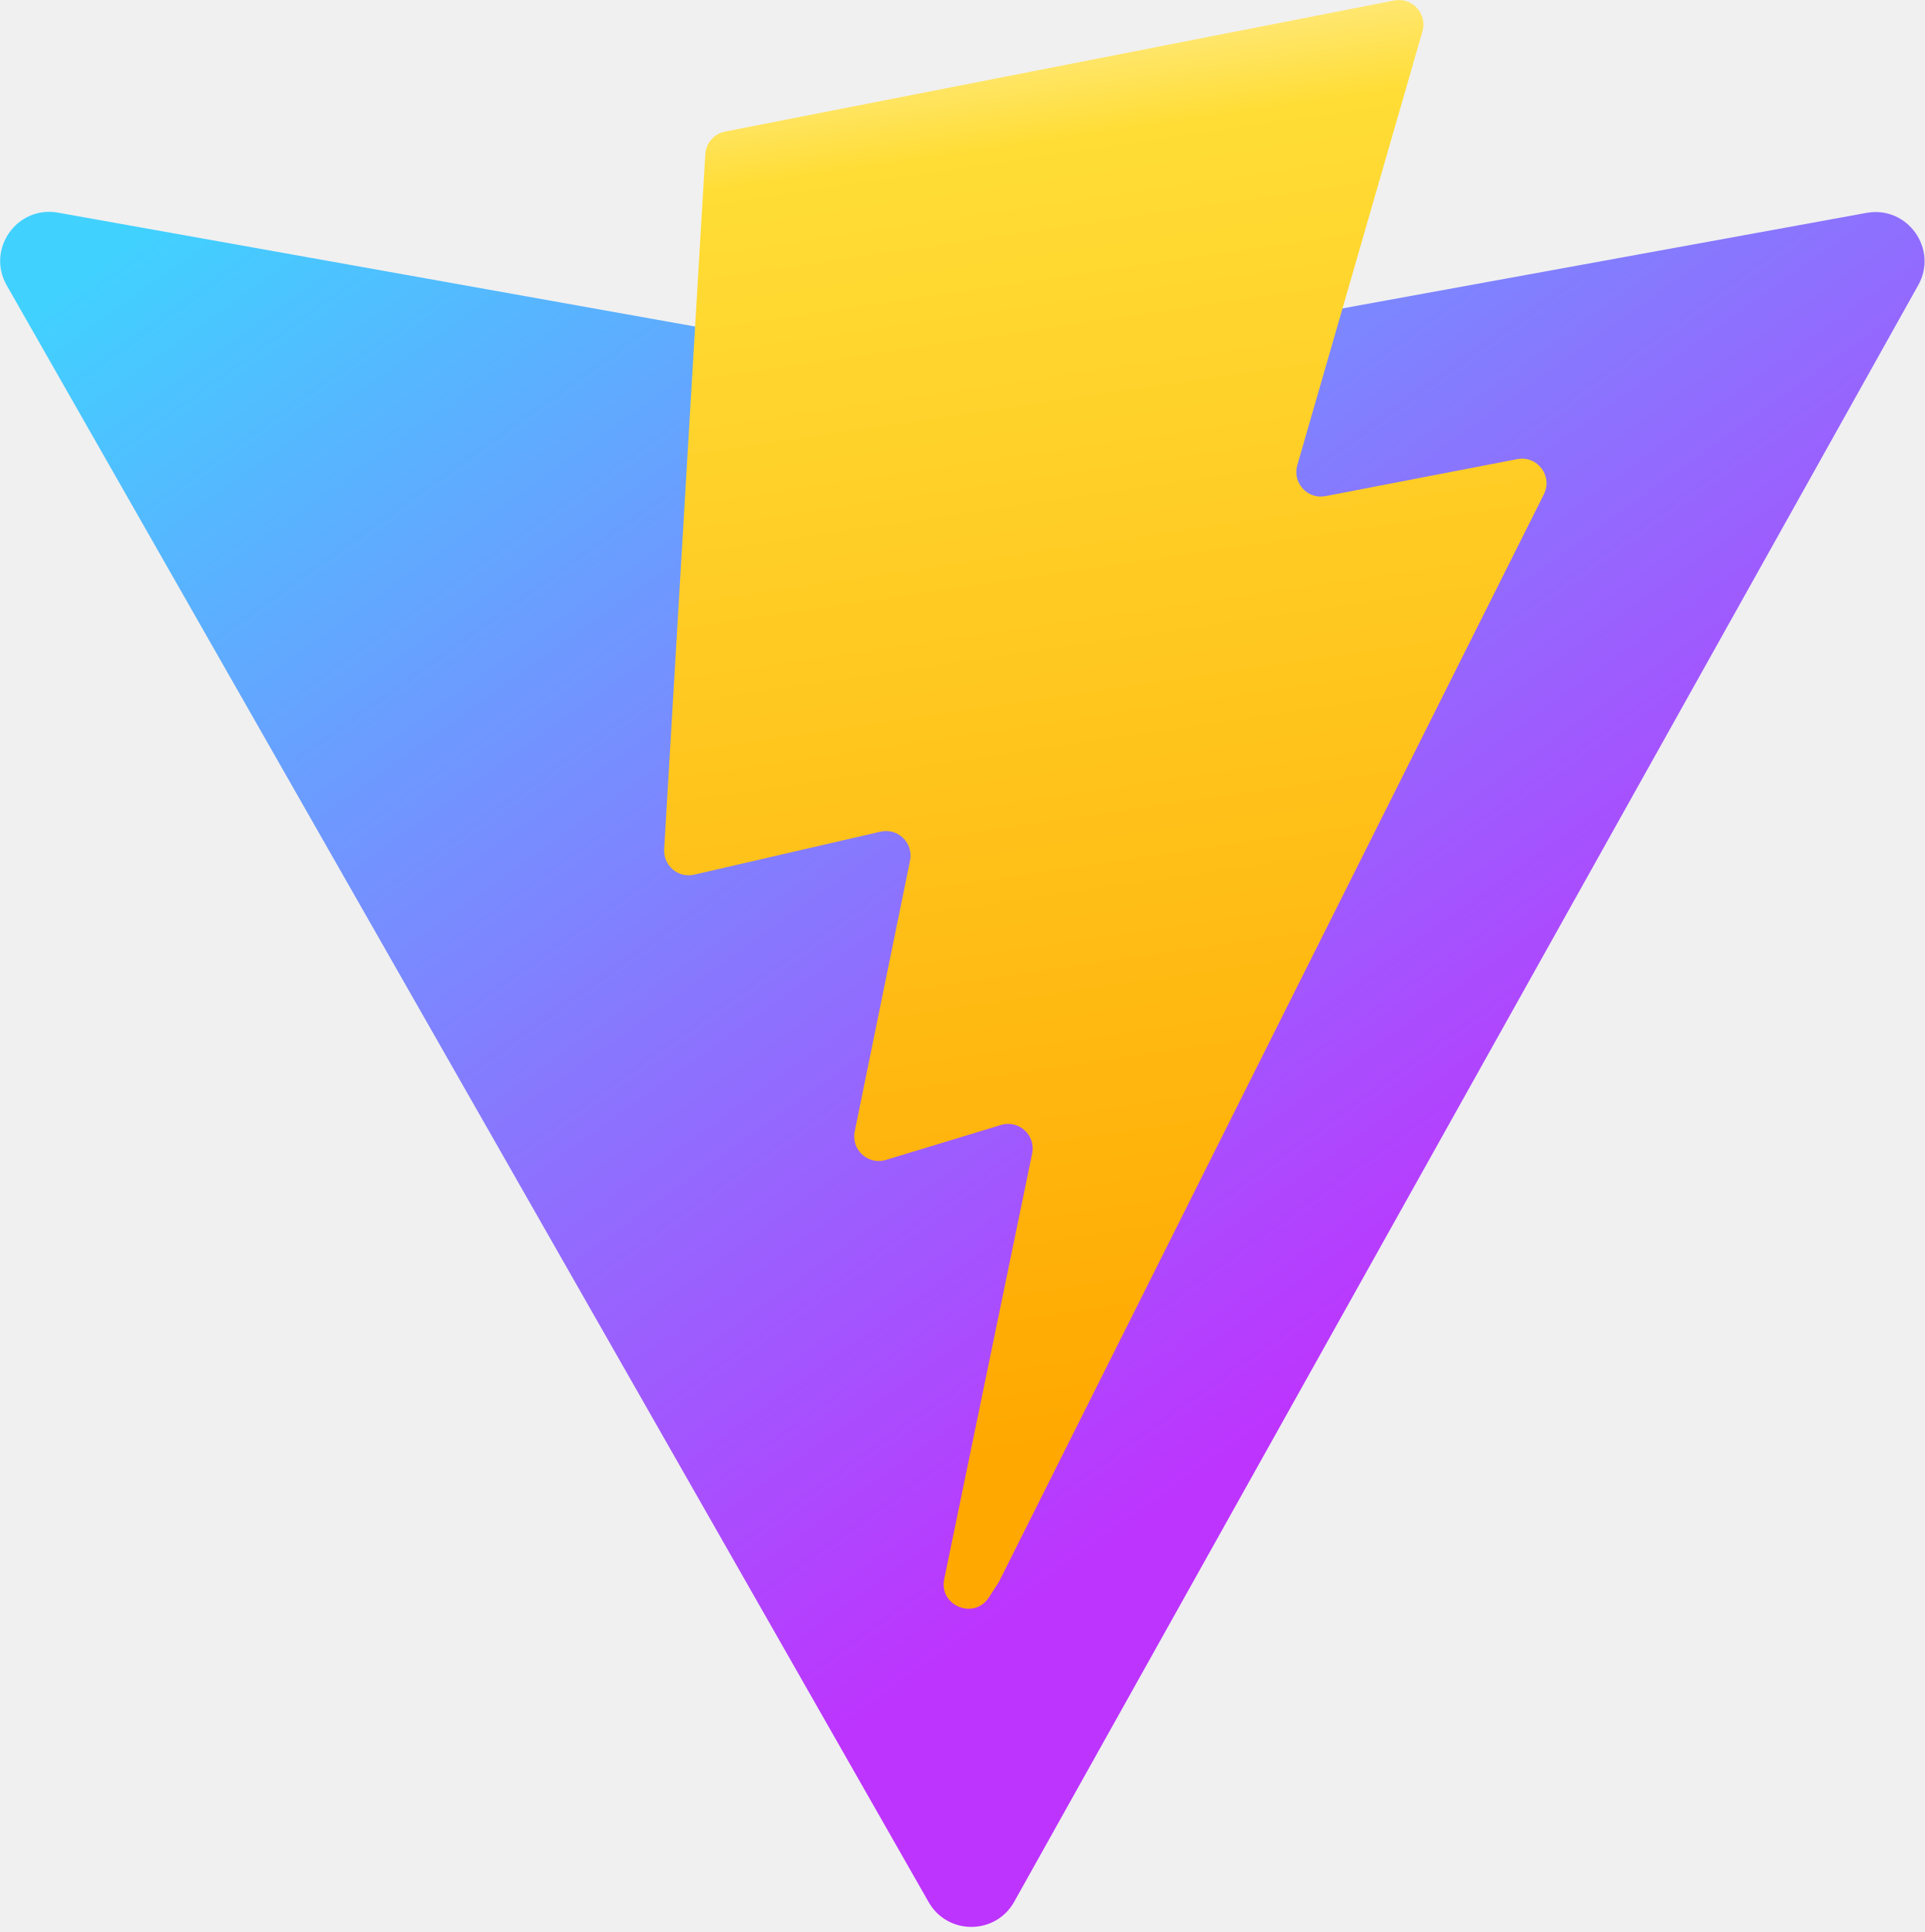
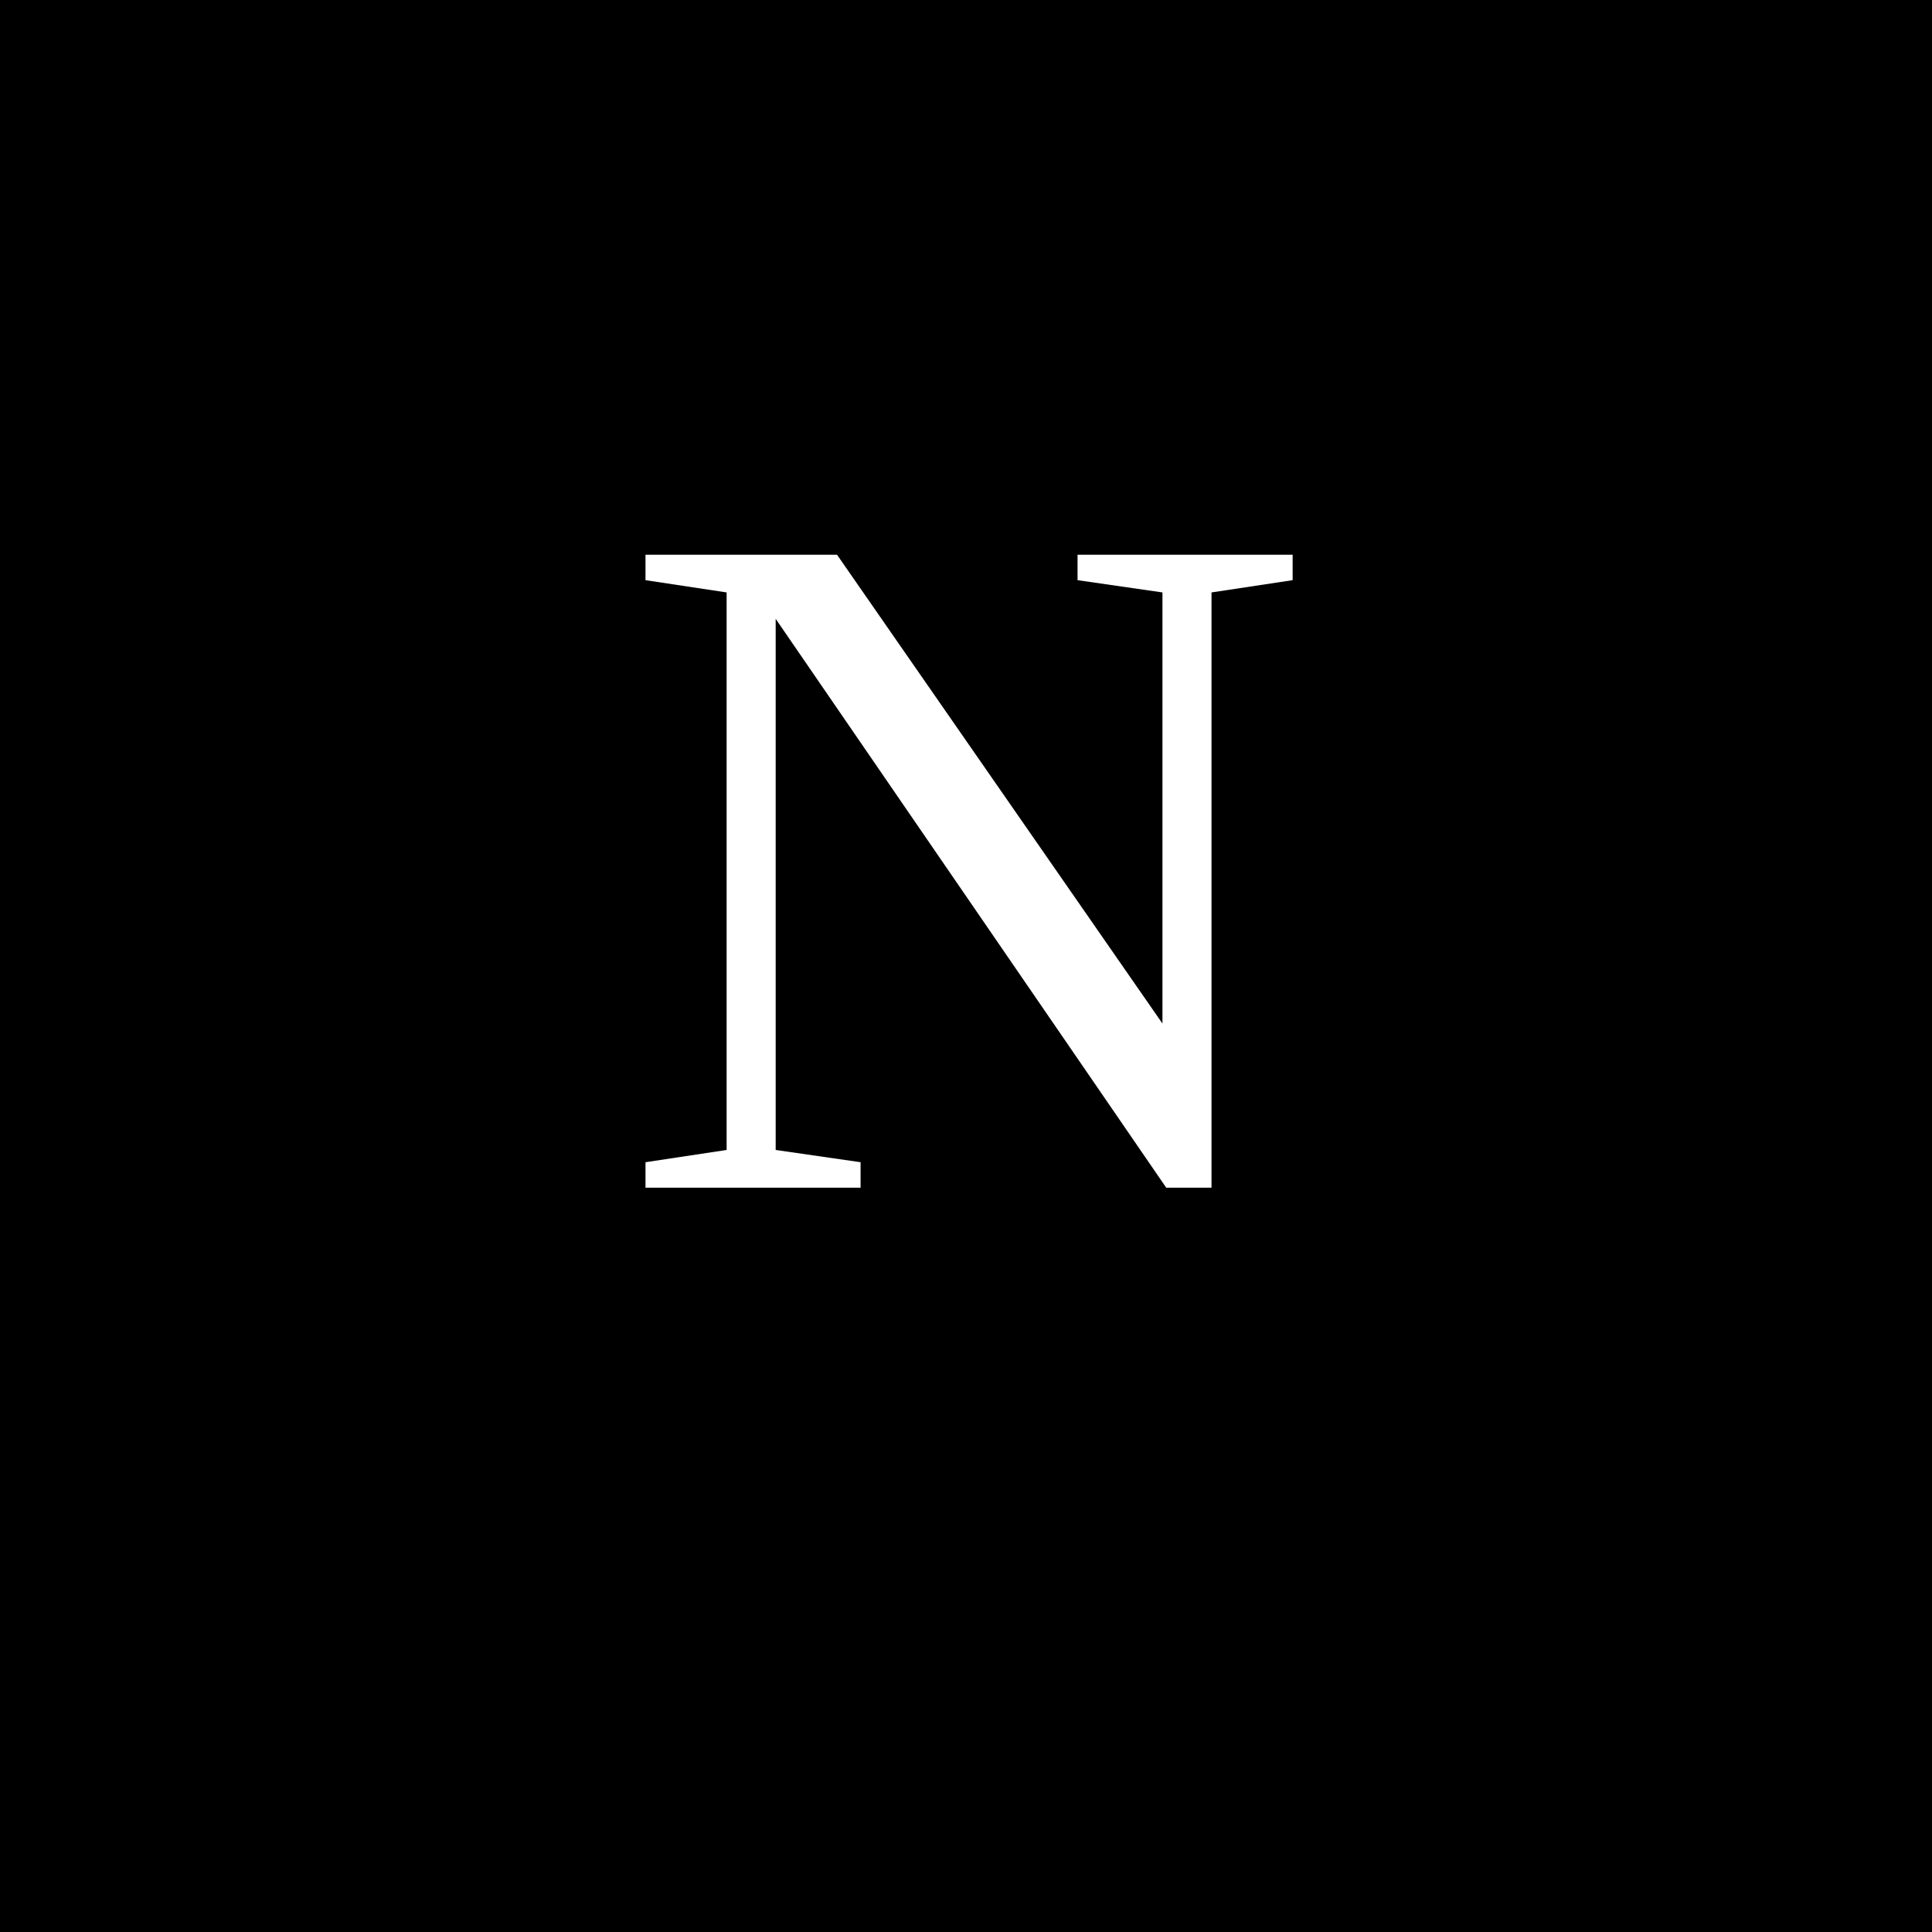
- <svg xmlns="http://www.w3.org/2000/svg" aria-hidden="true" role="img" class="iconify iconify--logos" width="31.88" height="32" preserveAspectRatio="xMidYMid meet" viewBox="0 0 256 257">
-   <defs>
-     <linearGradient id="IconifyId1813088fe1fbc01fb466" x1="-.828%" x2="57.636%" y1="7.652%" y2="78.411%">
-       <stop offset="0%" stop-color="#41D1FF" />
-       <stop offset="100%" stop-color="#BD34FE" />
-     </linearGradient>
-     <linearGradient id="IconifyId1813088fe1fbc01fb467" x1="43.376%" x2="50.316%" y1="2.242%" y2="89.03%">
-       <stop offset="0%" stop-color="#FFEA83" />
-       <stop offset="8.333%" stop-color="#FFDD35" />
-       <stop offset="100%" stop-color="#FFA800" />
-     </linearGradient>
-   </defs>
-   <path fill="url(#IconifyId1813088fe1fbc01fb466)" d="M255.153 37.938L134.897 252.976c-2.483 4.44-8.862 4.466-11.382.048L.875 37.958c-2.746-4.814 1.371-10.646 6.827-9.67l120.385 21.517a6.537 6.537 0 0 0 2.322-.004l117.867-21.483c5.438-.991 9.574 4.796 6.877 9.62Z" />
-   <path fill="url(#IconifyId1813088fe1fbc01fb467)" d="M185.432.063L96.44 17.501a3.268 3.268 0 0 0-2.634 3.014l-5.474 92.456a3.268 3.268 0 0 0 3.997 3.378l24.777-5.718c2.318-.535 4.413 1.507 3.936 3.838l-7.361 36.047c-.495 2.426 1.782 4.5 4.151 3.78l15.304-4.649c2.372-.72 4.652 1.36 4.15 3.788l-11.698 56.621c-.732 3.542 3.979 5.473 5.943 2.437l1.313-2.028l72.516-144.72c1.215-2.423-.88-5.186-3.54-4.672l-25.505 4.922c-2.396.462-4.435-1.77-3.759-4.114l16.646-57.705c.677-2.35-1.37-4.583-3.769-4.113Z" />
+ <svg xmlns="http://www.w3.org/2000/svg" width="32" height="32" viewBox="0 0 32 32">
+   <rect width="100%" height="100%" fill="black" />
+   <text x="50%" y="50%" dominant-baseline="middle" text-anchor="middle" fill="white" font-size="16">N</text>
</svg>
